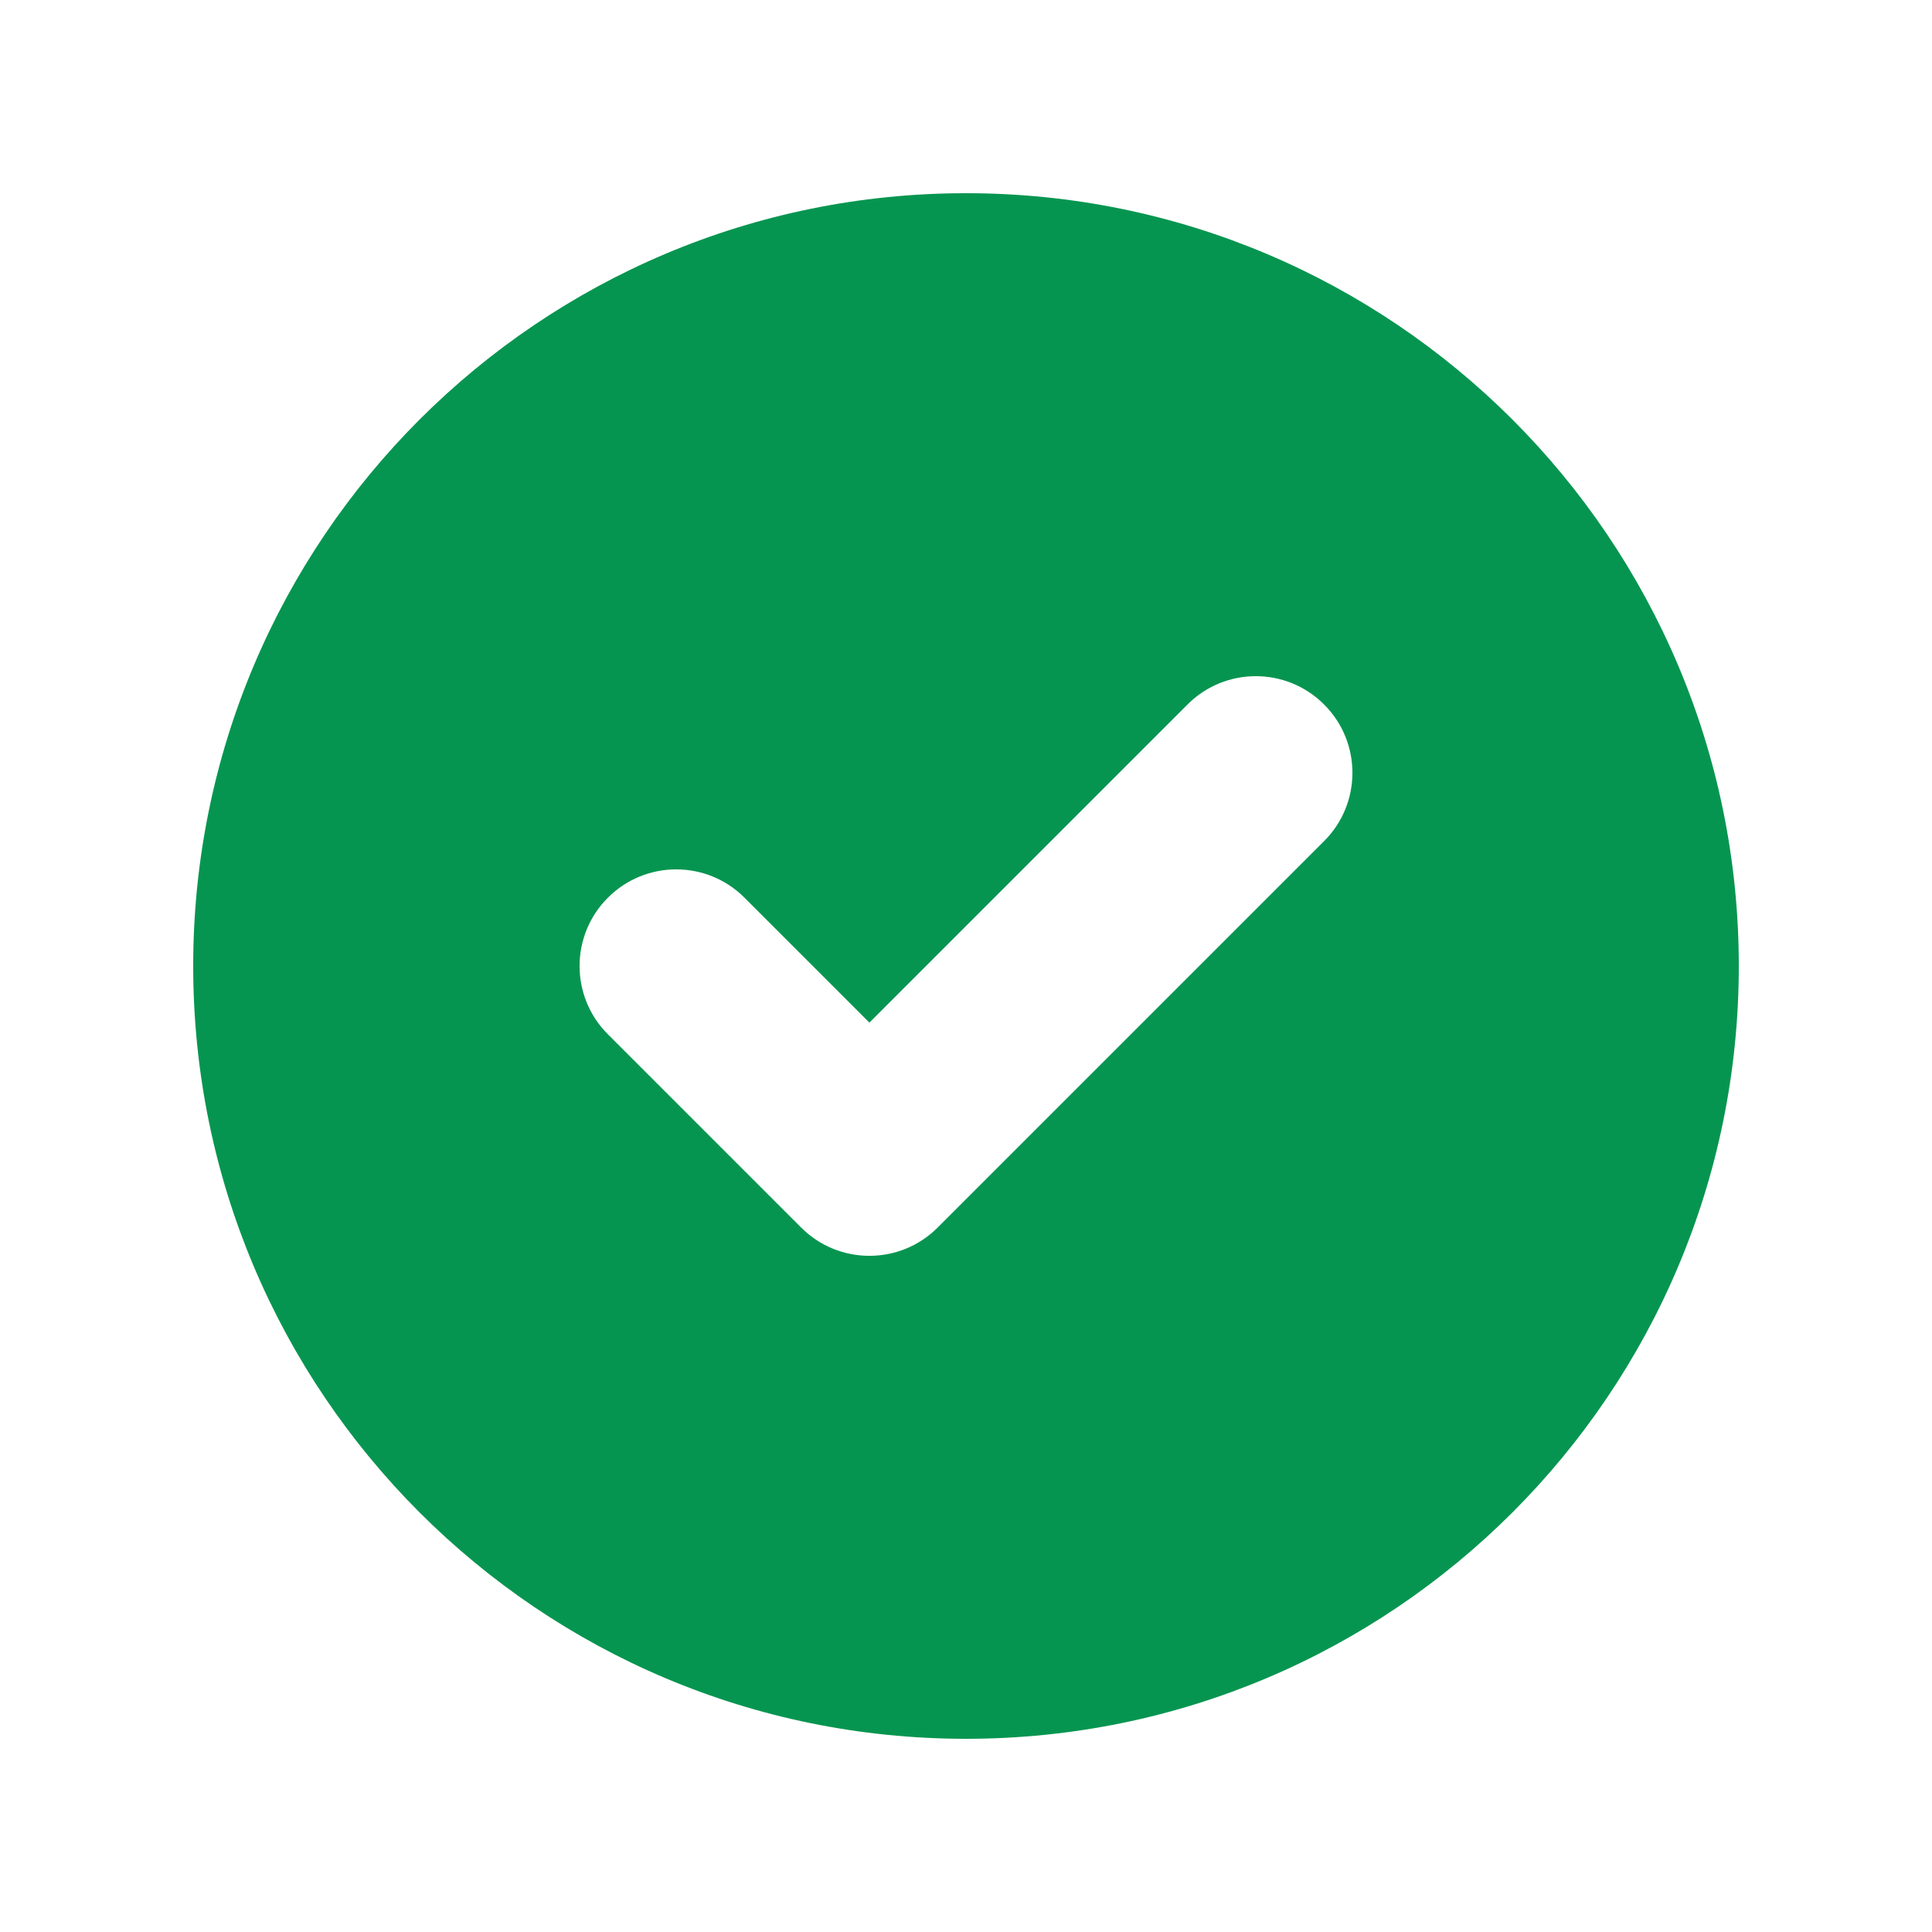
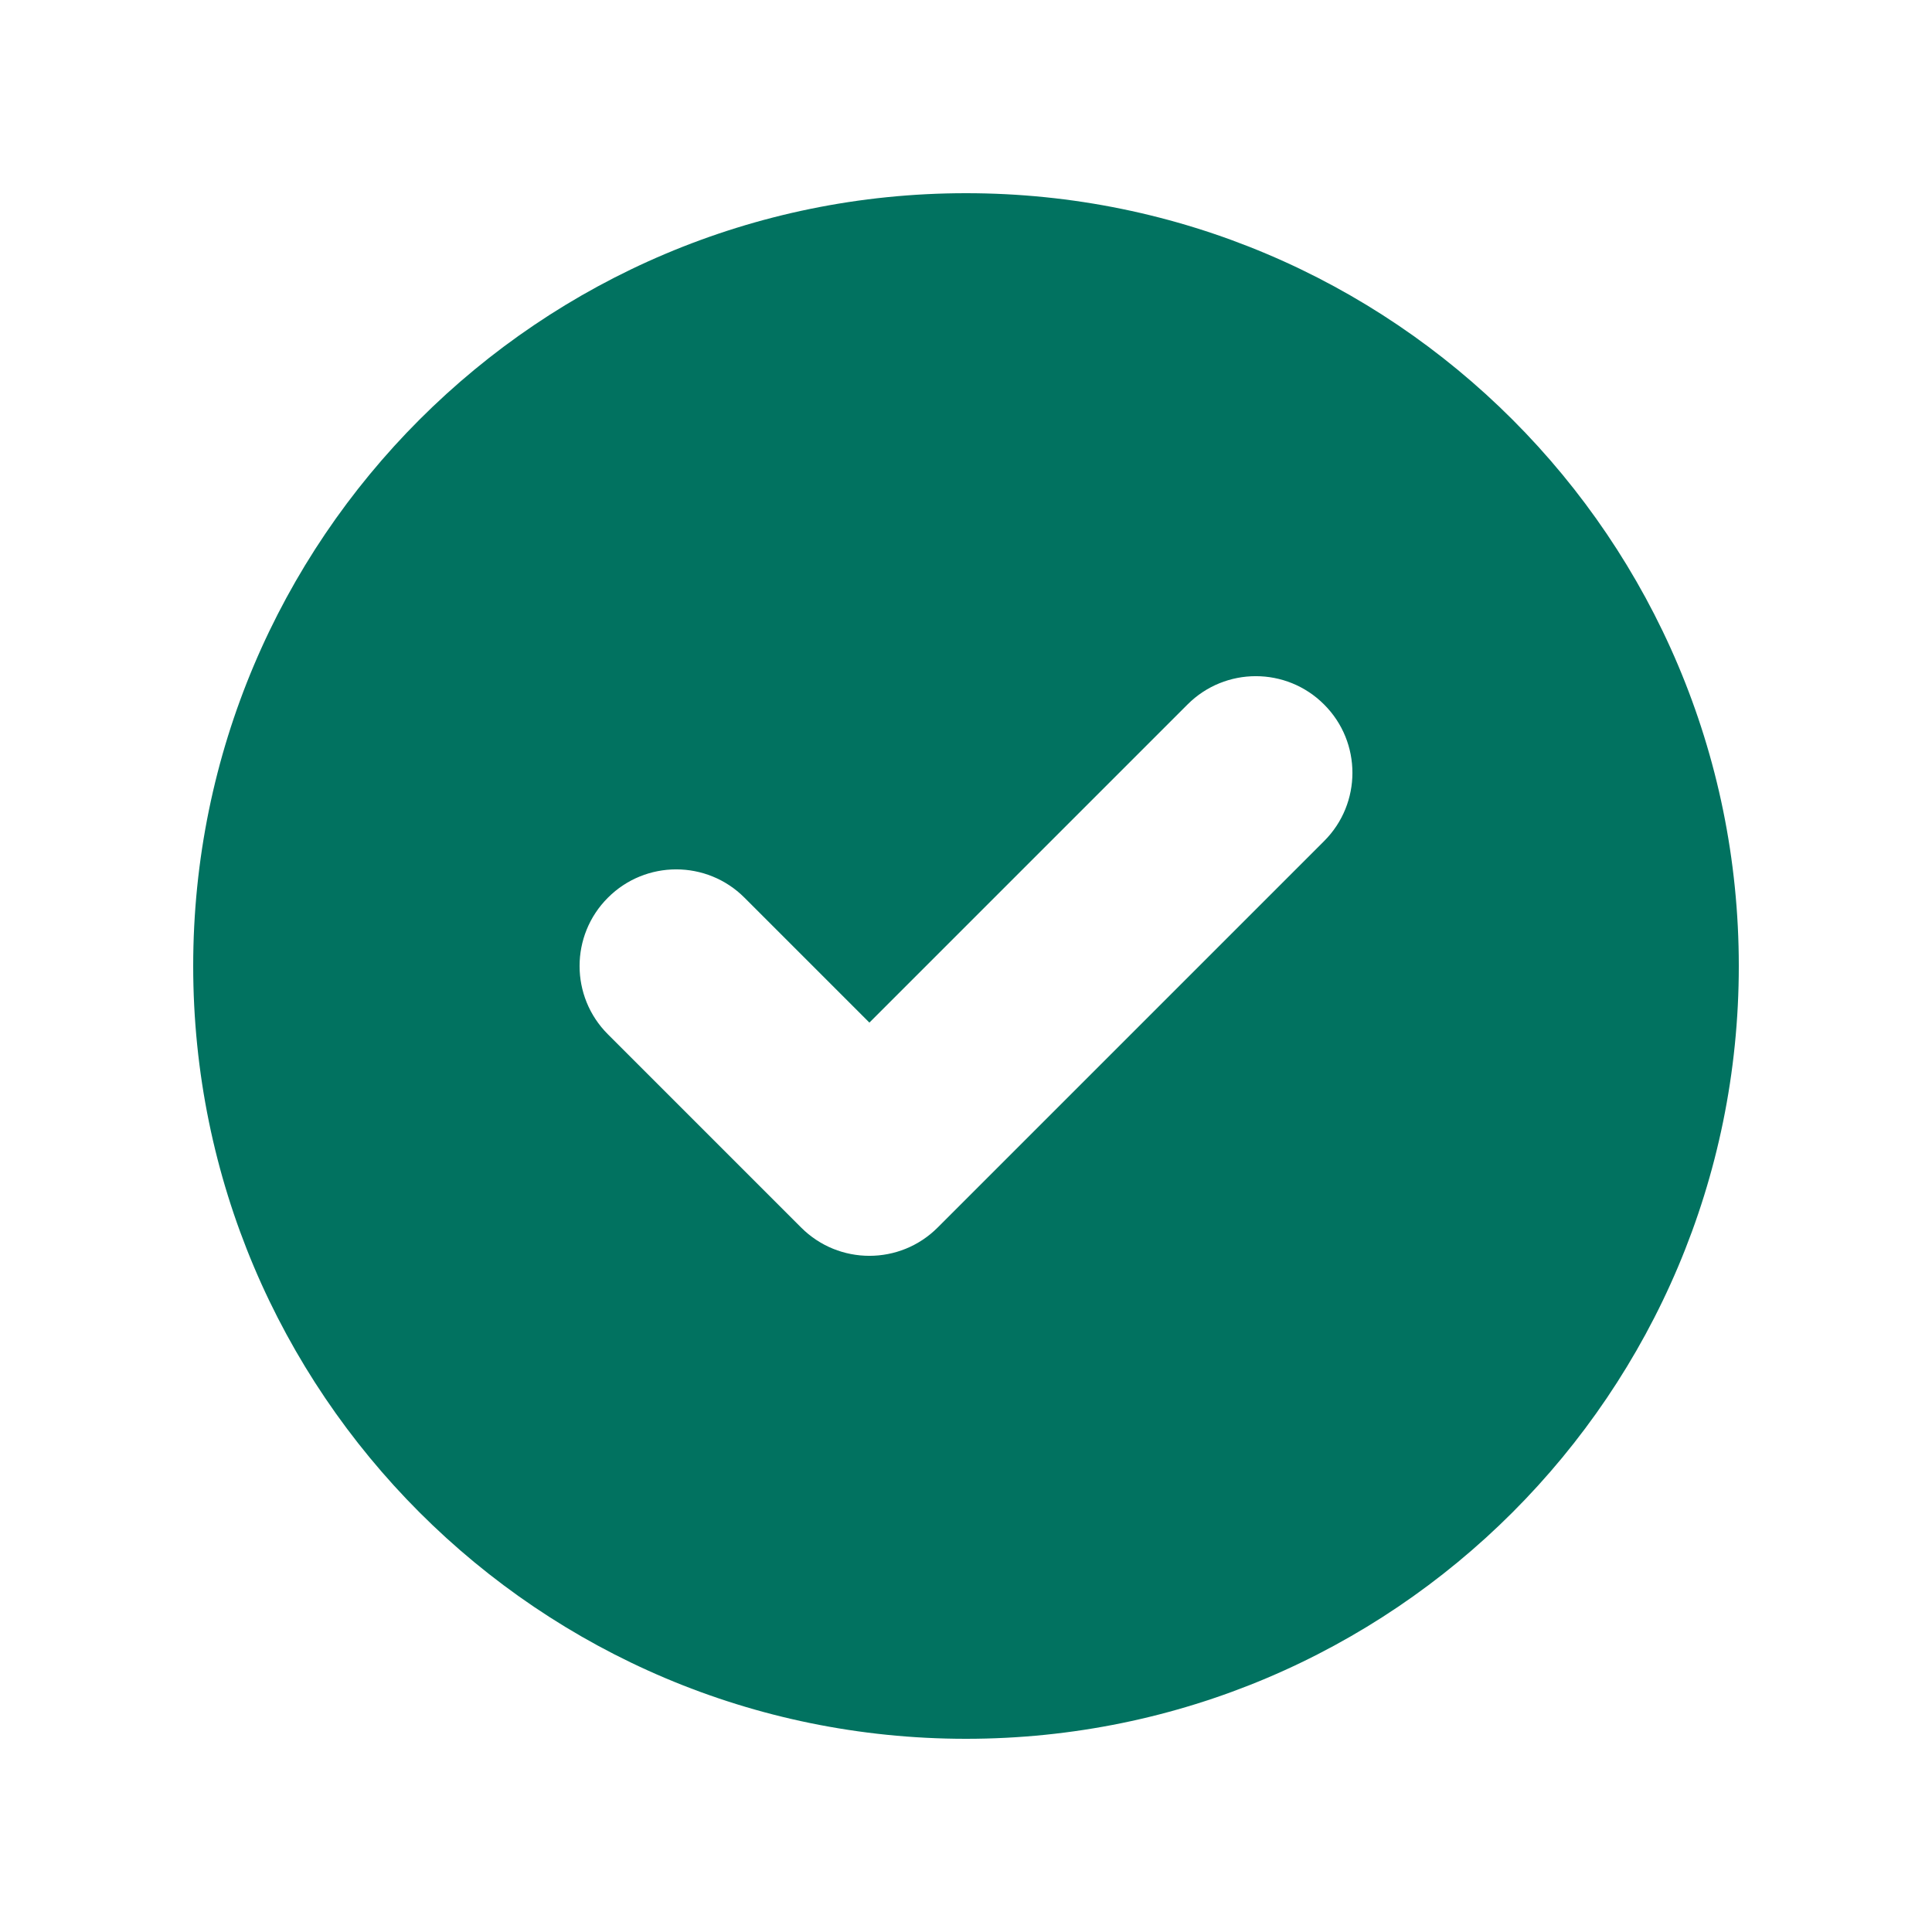
<svg xmlns="http://www.w3.org/2000/svg" width="20" height="20" viewBox="0 0 20 20" fill="none">
-   <path fill-rule="evenodd" clip-rule="evenodd" d="M10 18C14.418 18 18 14.418 18 10C18 5.582 14.418 2 10 2C5.582 2 2 5.582 2 10C2 14.418 5.582 18 10 18ZM13.707 8.707C14.098 8.317 14.098 7.683 13.707 7.293C13.317 6.902 12.683 6.902 12.293 7.293L9 10.586L7.707 9.293C7.317 8.902 6.683 8.902 6.293 9.293C5.902 9.683 5.902 10.317 6.293 10.707L8.293 12.707C8.683 13.098 9.317 13.098 9.707 12.707L13.707 8.707Z" fill="#069550" />
+   <path fill-rule="evenodd" clip-rule="evenodd" d="M10 18C14.418 18 18 14.418 18 10C18 5.582 14.418 2 10 2C5.582 2 2 5.582 2 10C2 14.418 5.582 18 10 18ZM13.707 8.707C14.098 8.317 14.098 7.683 13.707 7.293C13.317 6.902 12.683 6.902 12.293 7.293L9 10.586L7.707 9.293C7.317 8.902 6.683 8.902 6.293 9.293C5.902 9.683 5.902 10.317 6.293 10.707L8.293 12.707C8.683 13.098 9.317 13.098 9.707 12.707L13.707 8.707Z" fill="#017260" />
</svg>
